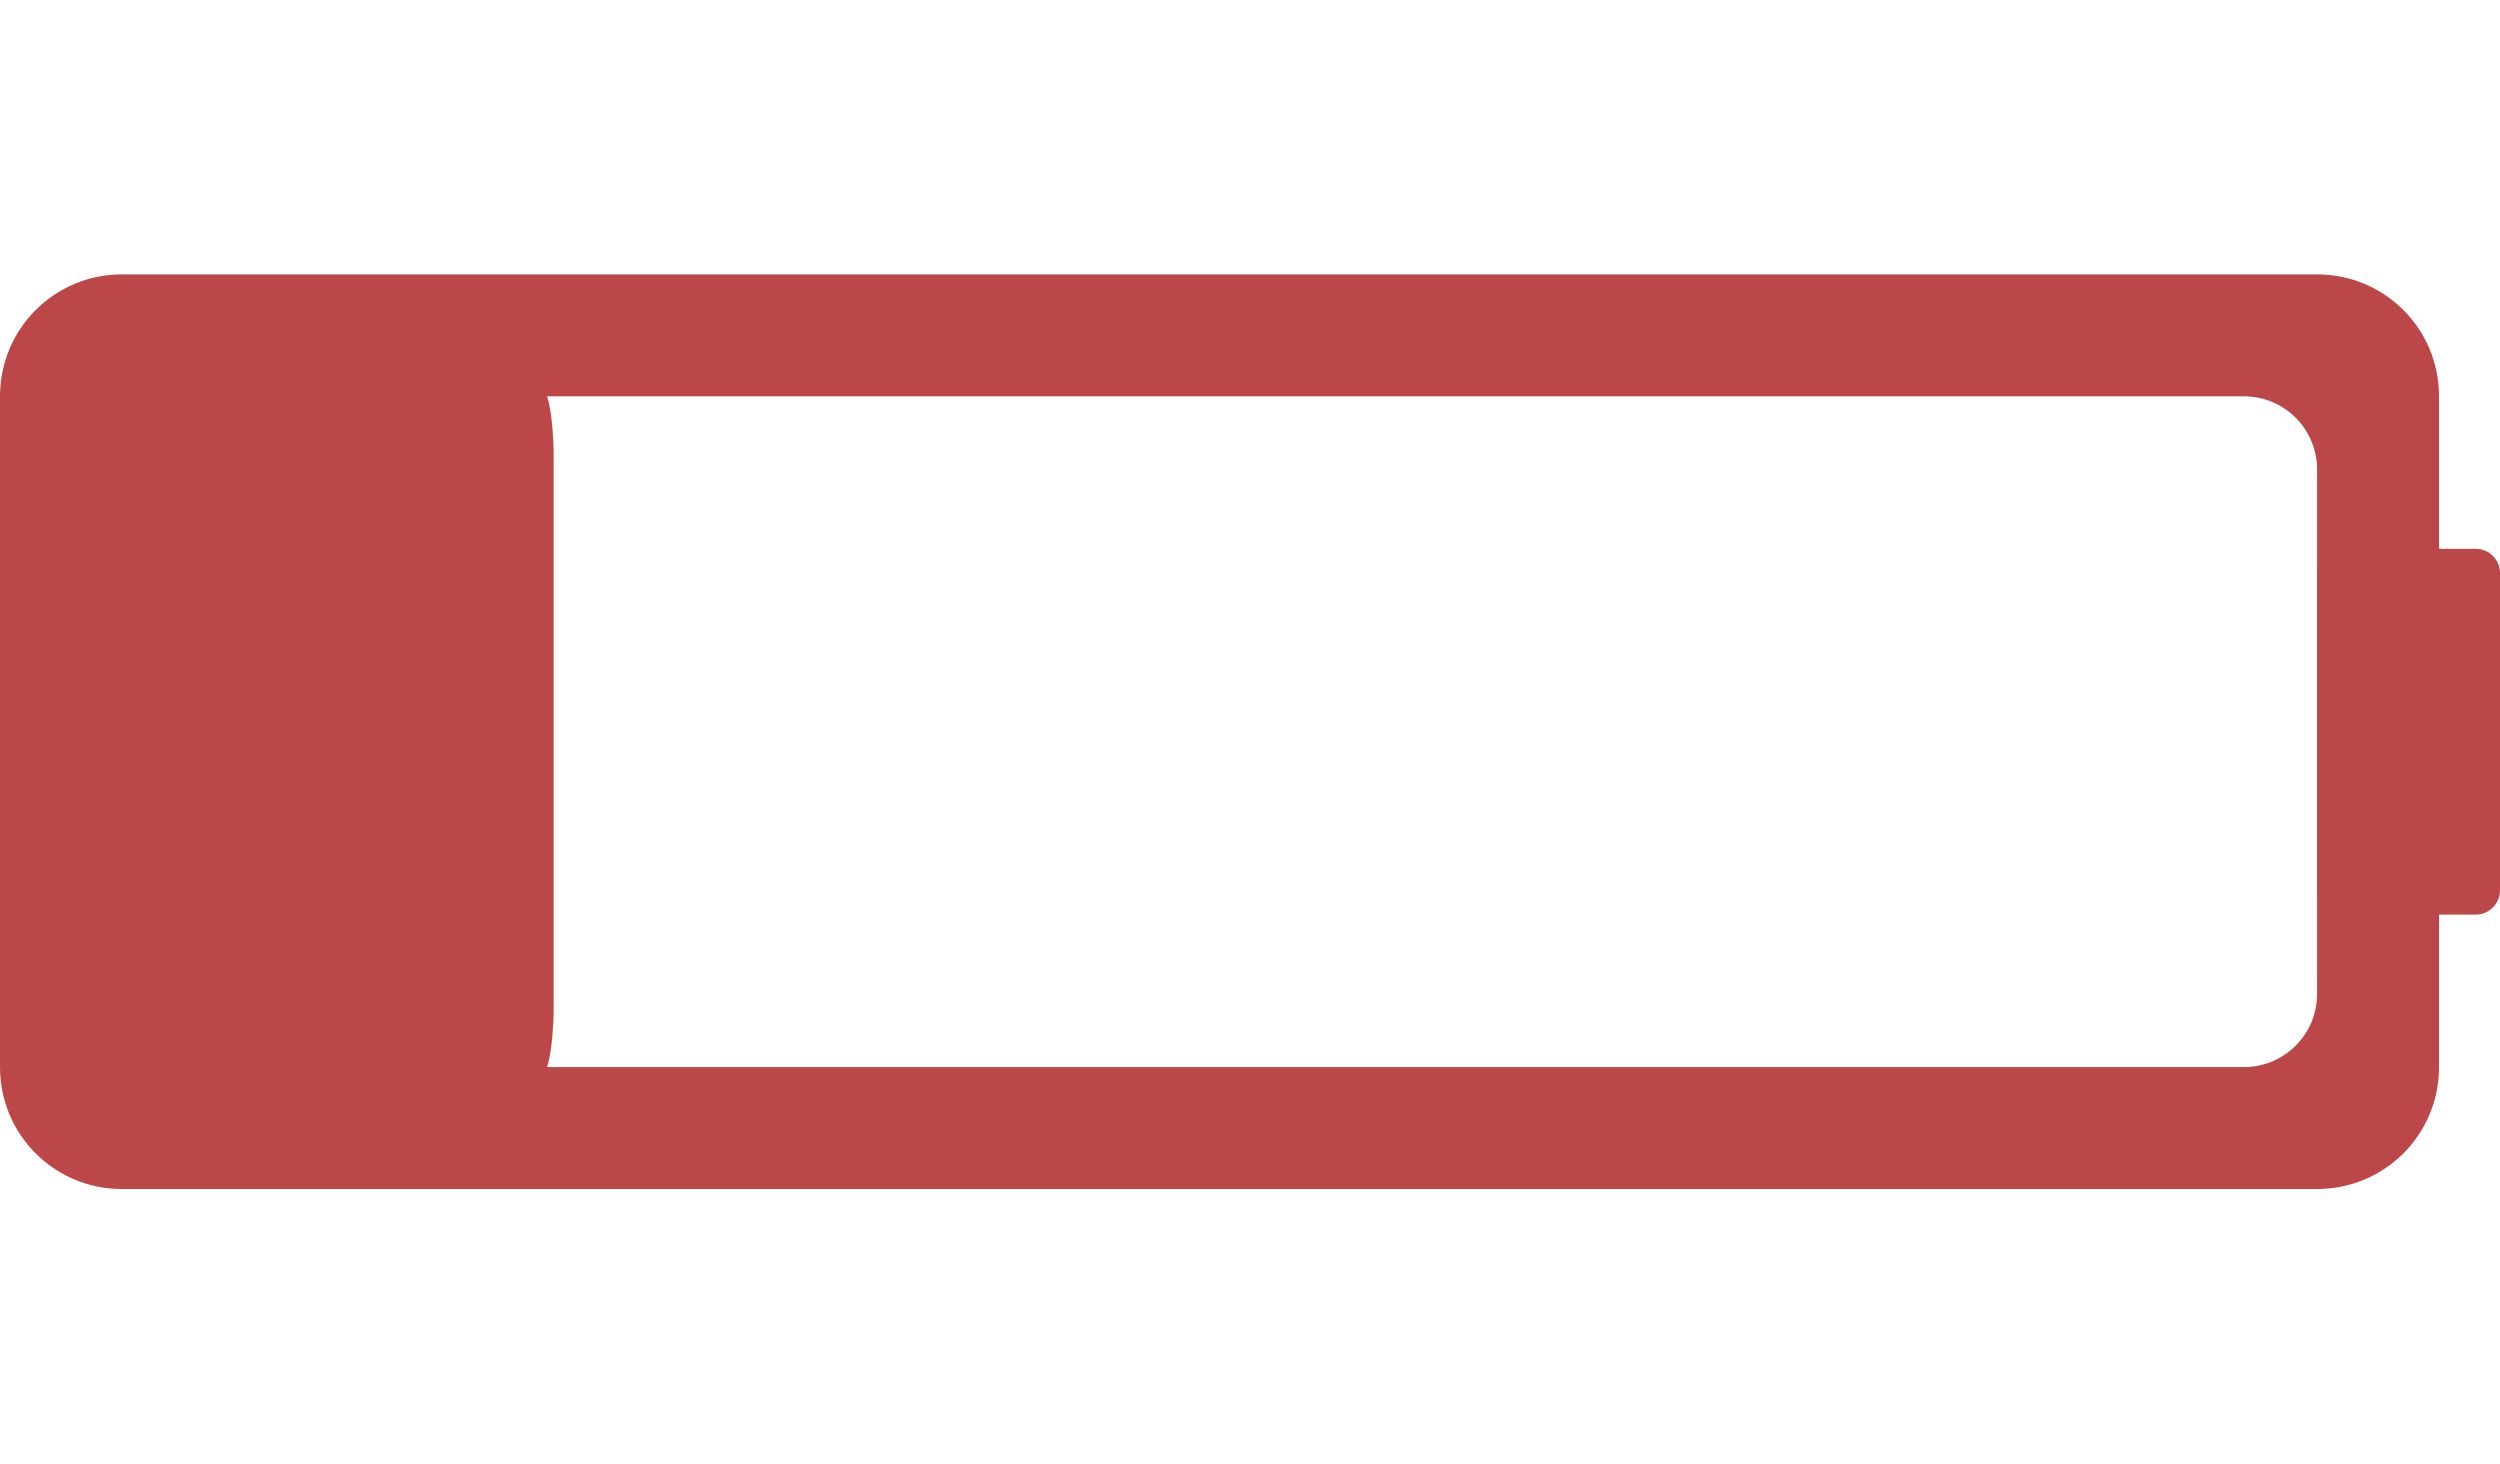
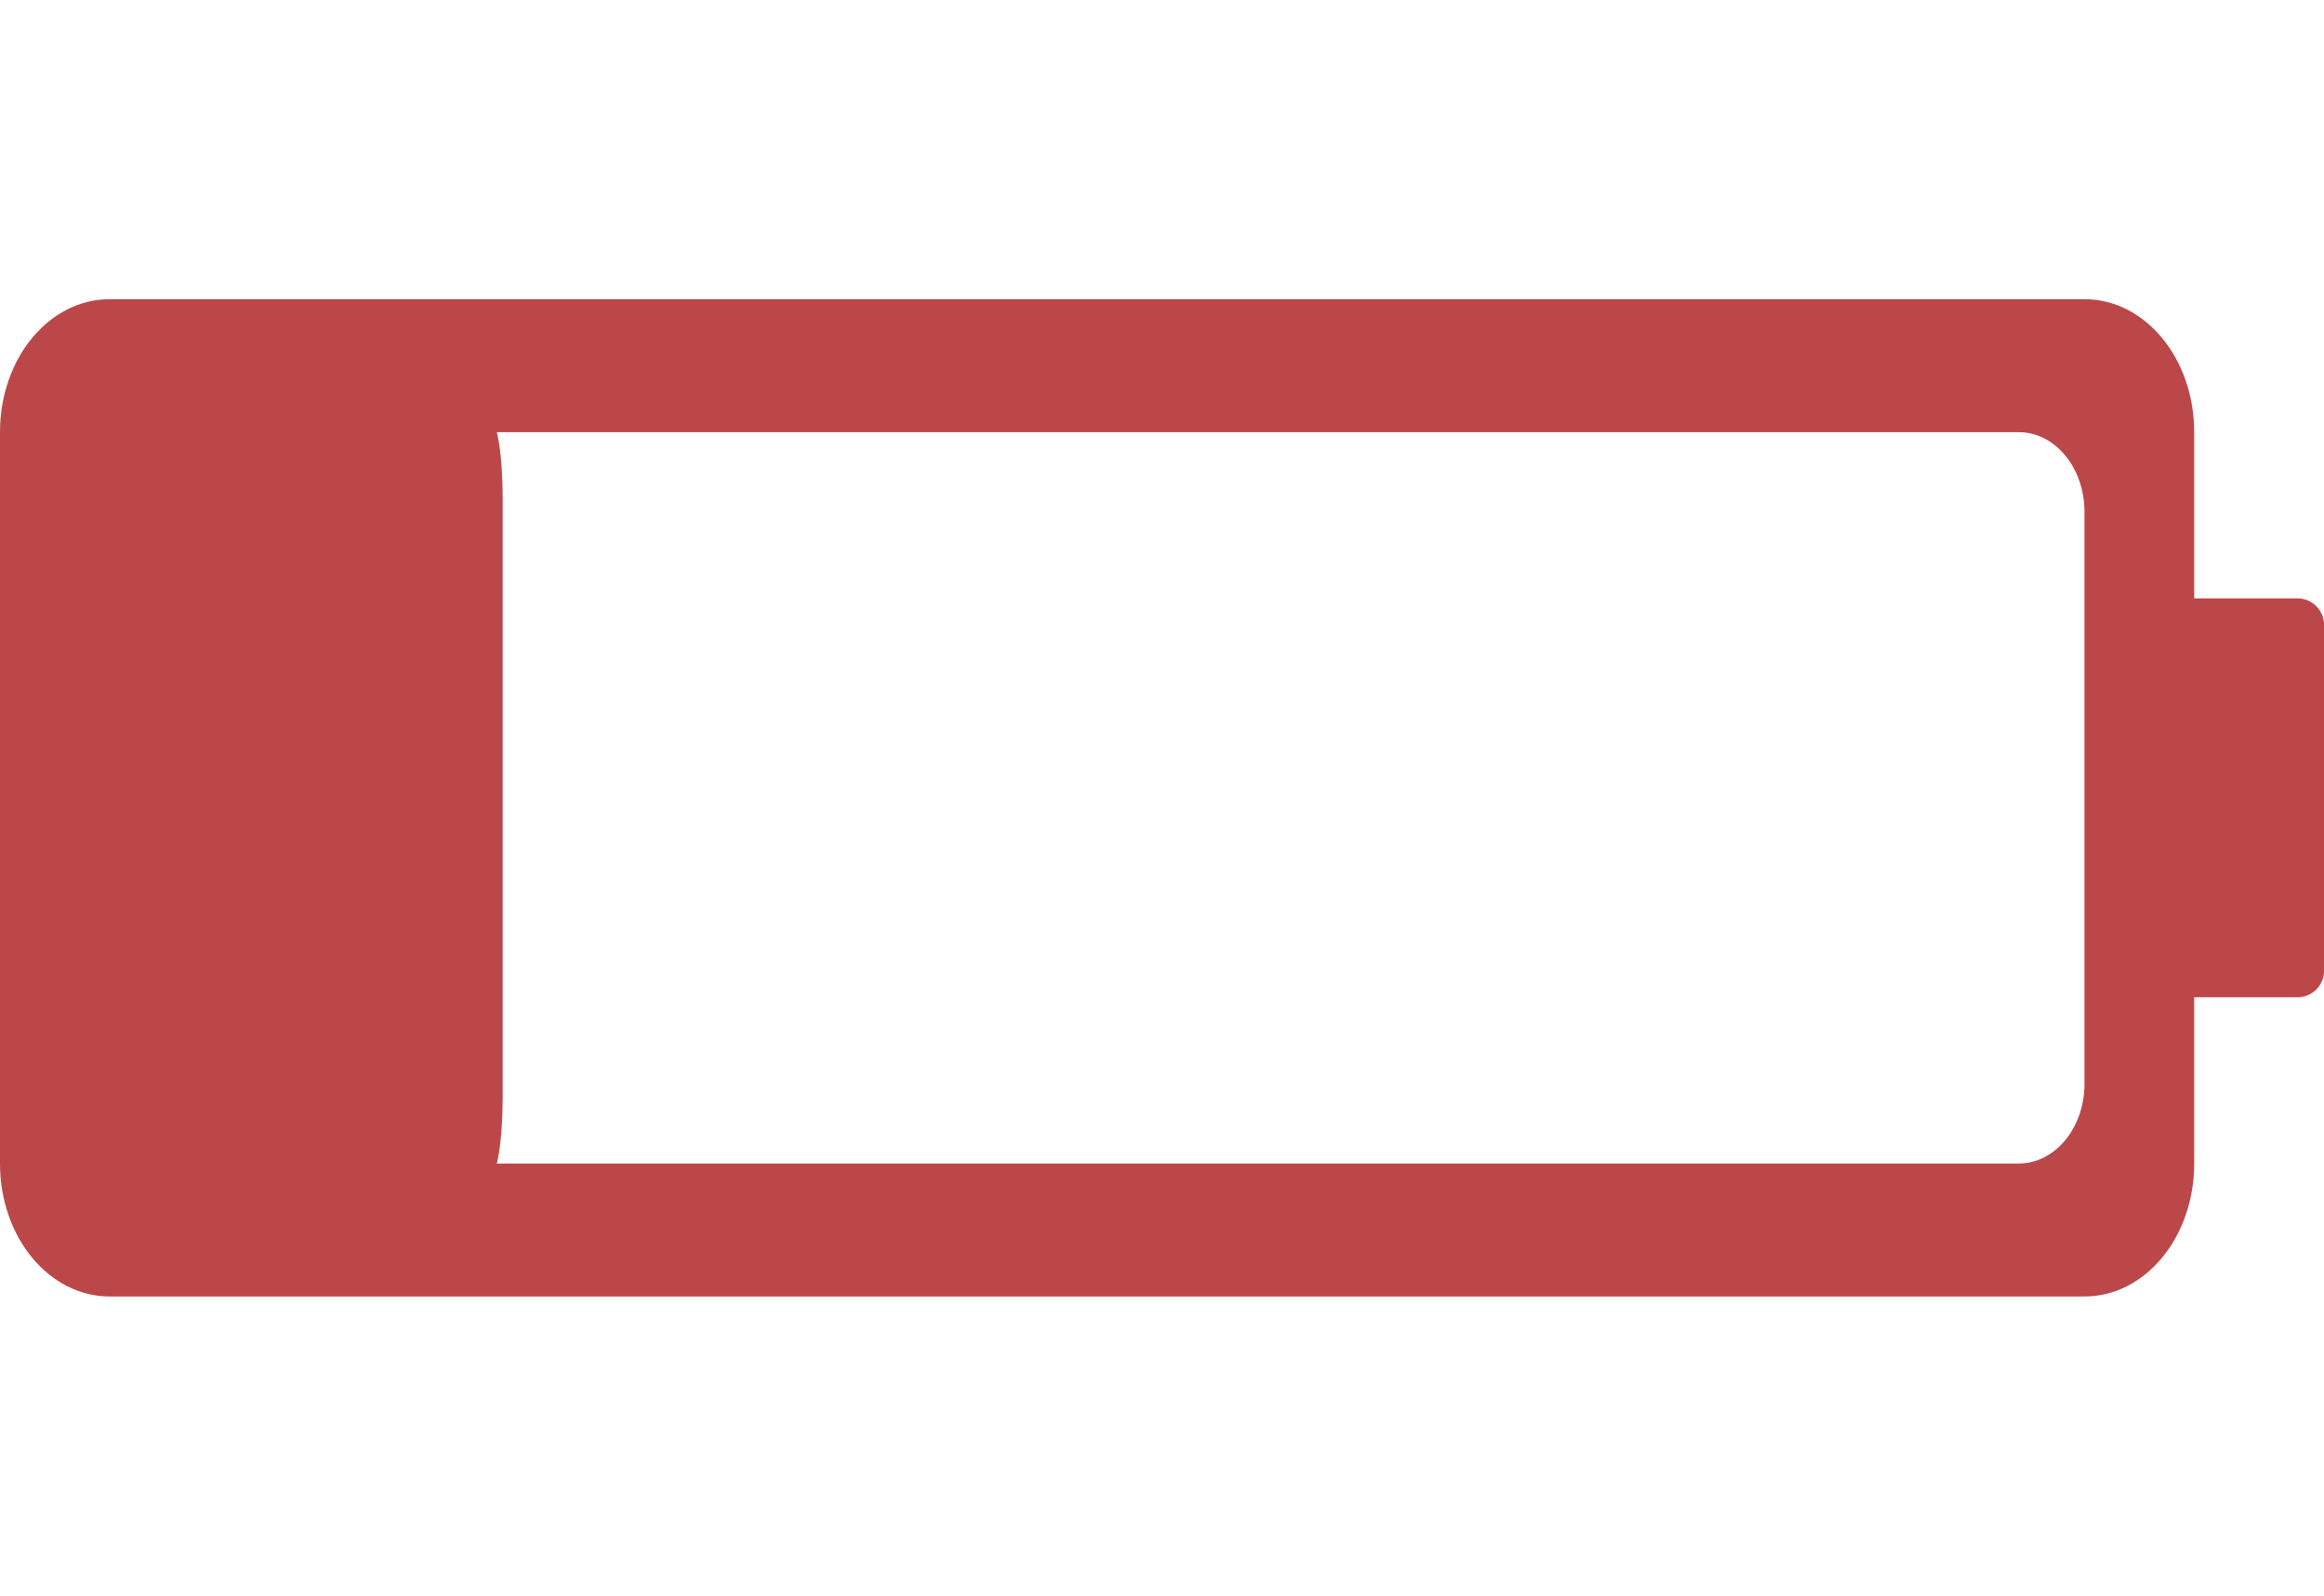
- <svg xmlns="http://www.w3.org/2000/svg" width="20.5" height="12" viewBox="0 0 20.5 12" version="1.1" id="svg1" xml:space="preserve">
+ <svg xmlns="http://www.w3.org/2000/svg" width="17.476" height="12" viewBox="0 0 17.476 12" version="1.1" id="svg1" xml:space="preserve">
  <defs id="defs1">
    <clipPath clipPathUnits="userSpaceOnUse" id="clipPath6">
      <g id="use6" />
    </clipPath>
    <clipPath clipPathUnits="userSpaceOnUse" id="clipPath8">
      <rect style="display:none;fill:#8c3939;fill-opacity:1;stroke:#2e7327;stroke-width:0;stroke-dasharray:none" id="rect8" width="18" height="5.5" x="7" y="13.25" rx="0.6" ry="0.6" d="m 7.6,13.25 h 16.8 c 0.332,0 0.6,0.268 0.6,0.6 v 4.3 c 0,0.332 -0.268,0.6 -0.6,0.6 H 7.6 C 7.268,18.75 7,18.482 7,18.15 v -4.3 c 0,-0.332 0.268,-0.6 0.6,-0.6 z" />
      <path id="lpe_path-effect8" style="fill:#8c3939;fill-opacity:1;stroke:#2e7327;stroke-width:0;stroke-dasharray:none" class="powerclip" d="m 1,7.25 h 30 v 17.5 H 1 Z m 6.6,6 c -0.332,0 -0.6,0.268 -0.6,0.6 v 4.3 c 0,0.332 0.268,0.6 0.6,0.6 h 16.8 c 0.332,0 0.6,-0.268 0.6,-0.6 v -4.3 c 0,-0.332 -0.268,-0.6 -0.6,-0.6 z" />
    </clipPath>
  </defs>
-   <g id="layer1" transform="translate(-6,-10)" style="display:inline">
-     <g id="g4" style="display:inline" transform="matrix(0.2222222,0,0,1,5.366666,0)">
-       <rect style="display:inline;fill:#bc4749;fill-opacity:1;stroke:#2e7327;stroke-width:0;stroke-dasharray:none" id="rect1-7" width="16.38" height="5.7" x="6.9" y="13.15" rx="0.54" ry="0.6" />
+   <g id="layer1" transform="translate(-8,-10)">
+     <g id="g4" style="display:inline" transform="matrix(0.2446214,0,0,1,6.882703,3.8146973e-7)">
+       <rect style="display:inline;fill:#bc4749;fill-opacity:1;stroke:#2e7327;stroke-width:0;stroke-dasharray:none" id="rect1-7" width="12.182" height="5.7" x="7.838" y="13.15" rx="0.402" ry="0.6" />
    </g>
-     <g id="g3" style="display:inline">
-       <path style="fill:#bc4749;fill-opacity:1;stroke:#f2e8cf;stroke-width:0;stroke-dasharray:none;stroke-opacity:1" id="rect1" width="20" height="7.5" x="6" y="12.25" rx="1" ry="1" clip-path="url(#clipPath8)" d="m 7,12.25 h 18 c 0.554,0 1,0.446 1,1 v 5.5 c 0,0.554 -0.446,1 -1,1 H 7 c -0.554,0 -1,-0.446 -1,-1 v -5.5 c 0,-0.554 0.446,-1 1,-1 z" />
-       <rect style="fill:#bc4749;fill-opacity:1;stroke:#2e7327;stroke-width:0;stroke-dasharray:none" id="rect2" width="1.5" height="3" x="25" y="14.5" rx="0.2" ry="0.2" />
+     <g id="g3" style="display:inline" transform="matrix(0.8161866,0,0,1,2.602881,0)">
+       <path style="fill:#bc4749;fill-opacity:1;stroke:#f2e8cf;stroke-width:0;stroke-dasharray:none;stroke-opacity:1" id="rect1" width="20" height="7.5" x="6" y="12.25" rx="1" ry="1" clip-path="url(#clipPath8)" d="m 7,12.25 h 18 c 0.554,0 1,0.446 1,1 v 5.5 c 0,0.554 -0.446,1 -1,1 H 7 c -0.554,0 -1,-0.446 -1,-1 v -5.5 c 0,-0.554 0.446,-1 1,-1 z" transform="matrix(1.010798,0,0,1,0.5478154,0)" />
+       <rect style="fill:#bc4749;fill-opacity:1;stroke:#2e7327;stroke-width:0;stroke-dasharray:none" id="rect2" width="1.838" height="3" x="26.187" y="14.5" rx="0.245" ry="0.2" />
    </g>
    <g style="display:none;fill:#bc4749;fill-opacity:1;stroke-width:0;stroke-dasharray:none" id="g9" transform="matrix(0.4,0.1071797,-0.1071797,0.4,11.56488,7.885125)">
      <path d="M 23.5,13.187 H 16 V 1 L 8.5,18.813 H 16 V 31 Z" id="path1" style="fill:#bc4749;fill-opacity:1;stroke-width:0;stroke-dasharray:none" />
    </g>
  </g>
</svg>
